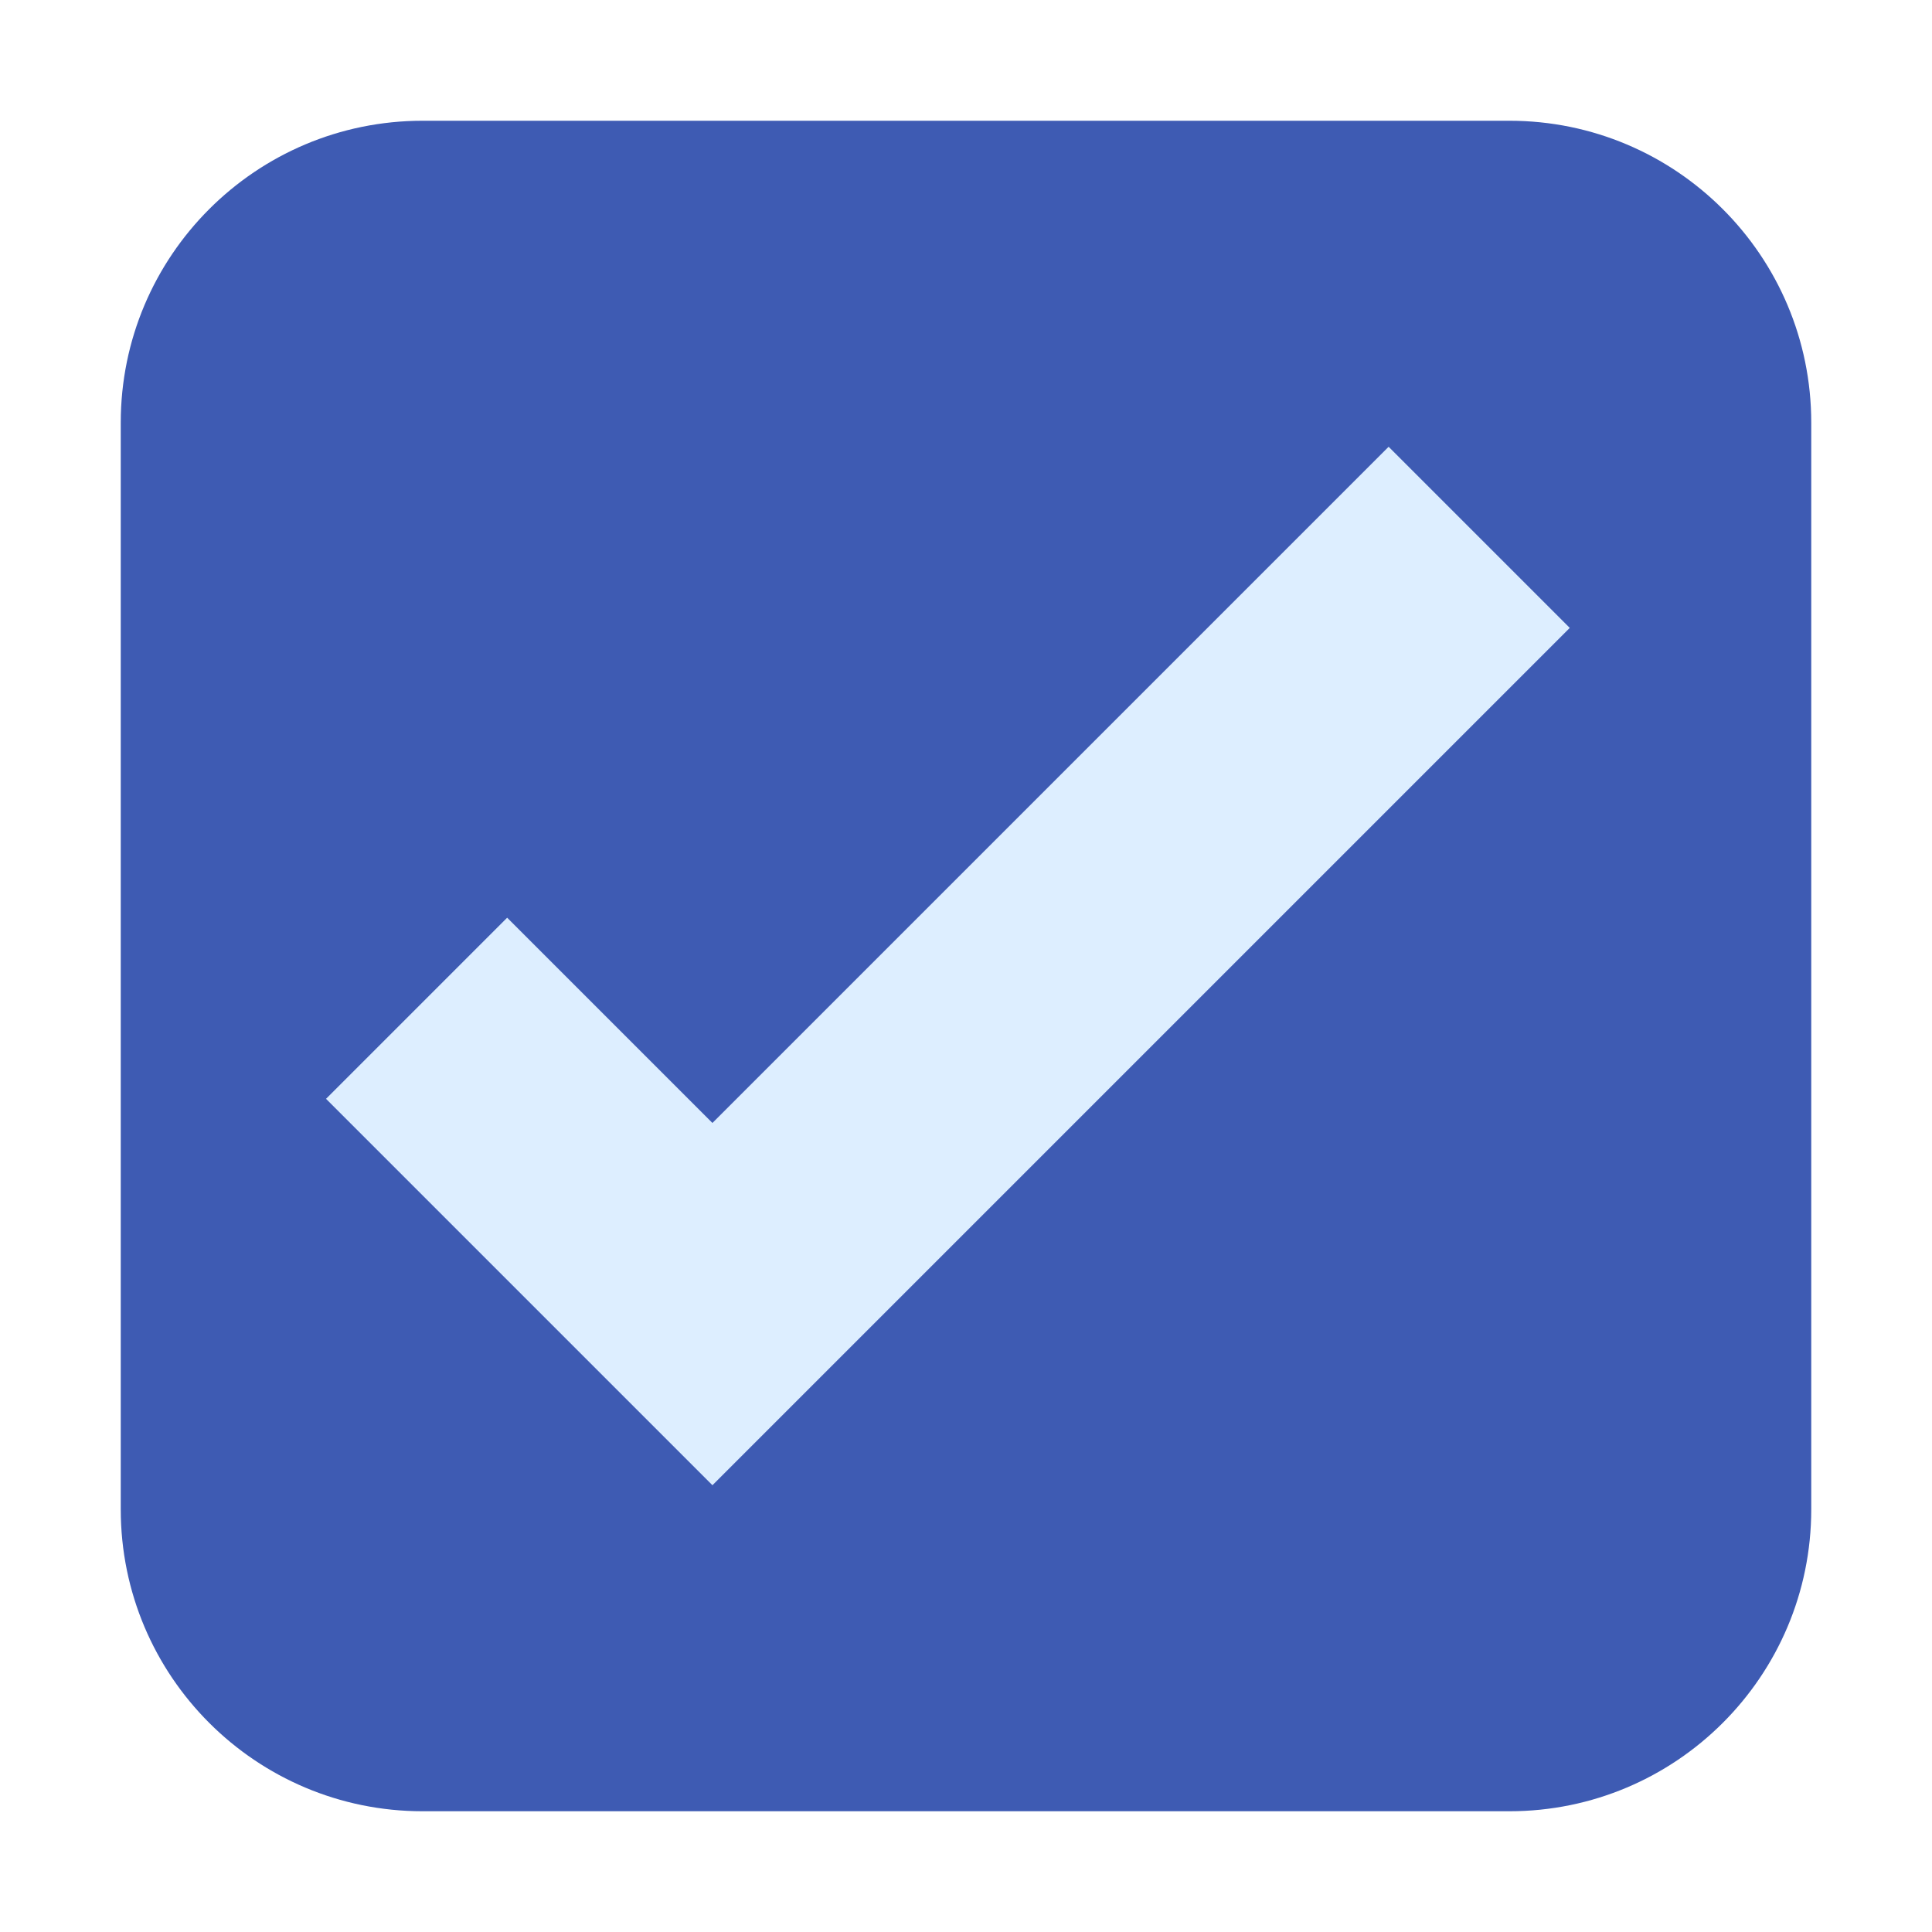
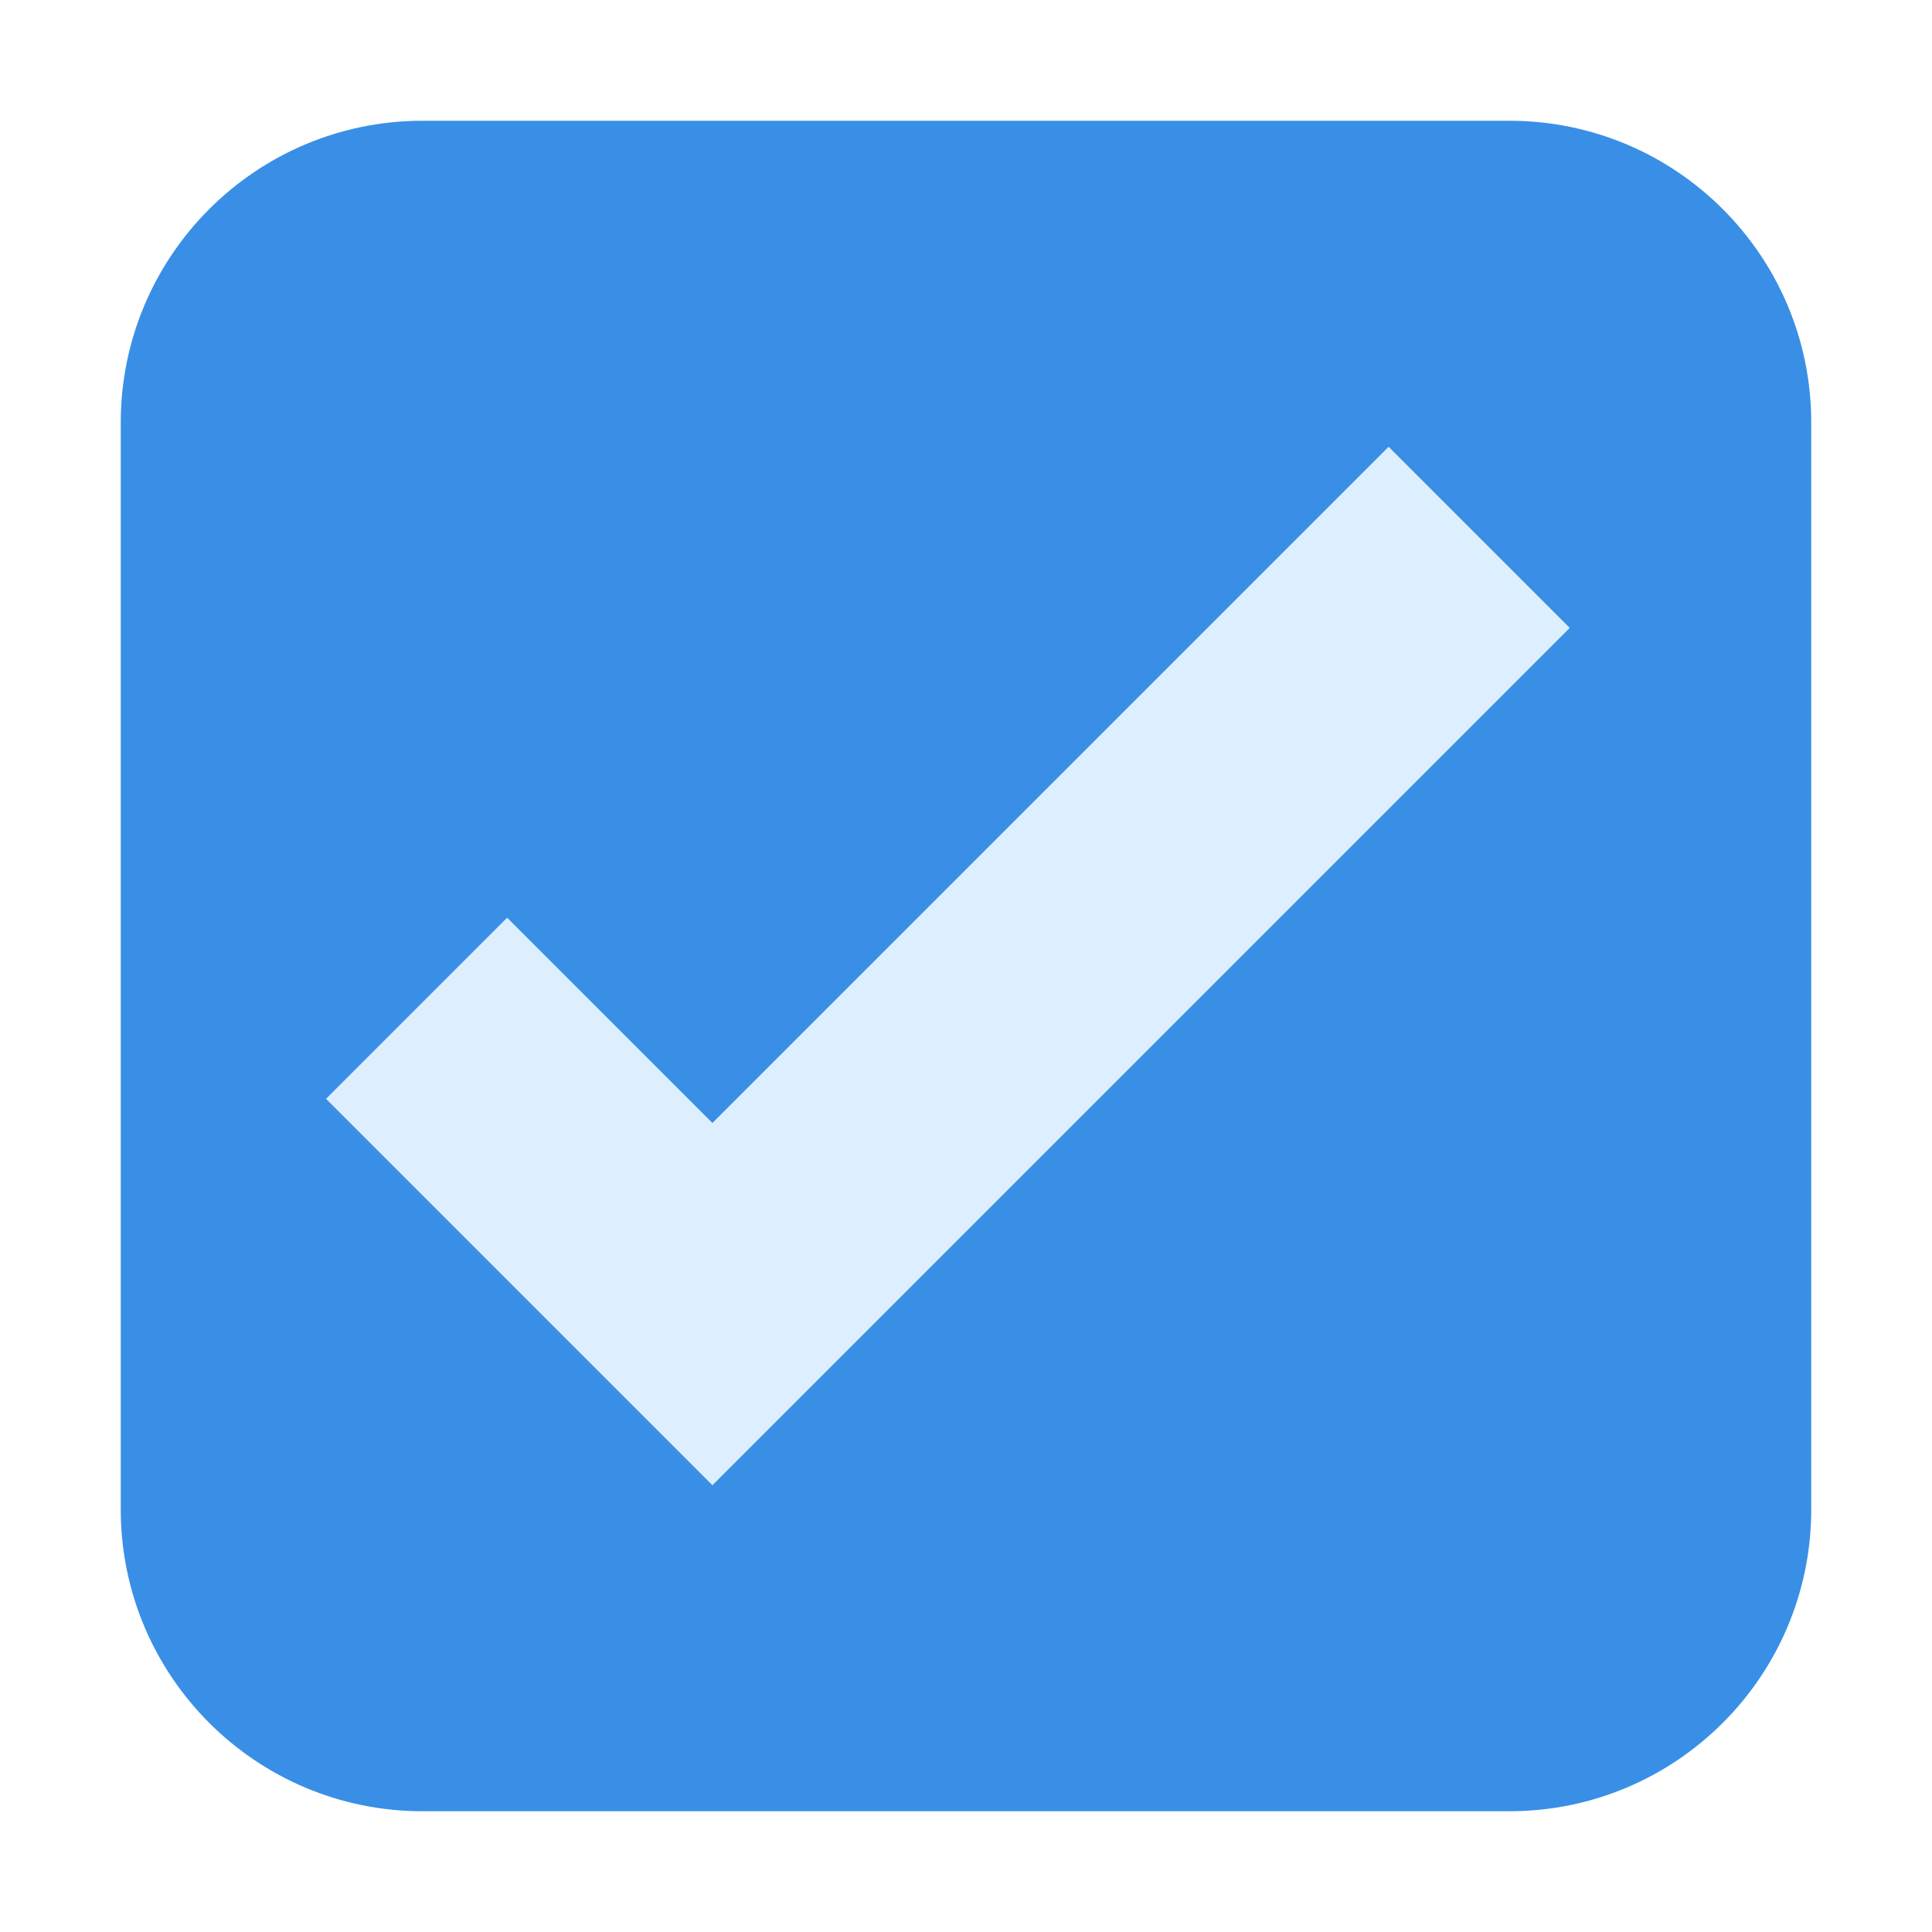
<svg xmlns="http://www.w3.org/2000/svg" height="16" width="16">
-   <rect x="1" y="1" rx="2.5" height="14" width="14" fill="#3e5bb3" />
+   <rect x="1" y="1" rx="2.5" height="14" width="14" fill="#398fe6" />
  <path d="M11.5 3.7 5.9 9.3 4.2 7.6 2.7 9.1l3.2 3.2L13 5.2z" fill="#def" />
</svg>
